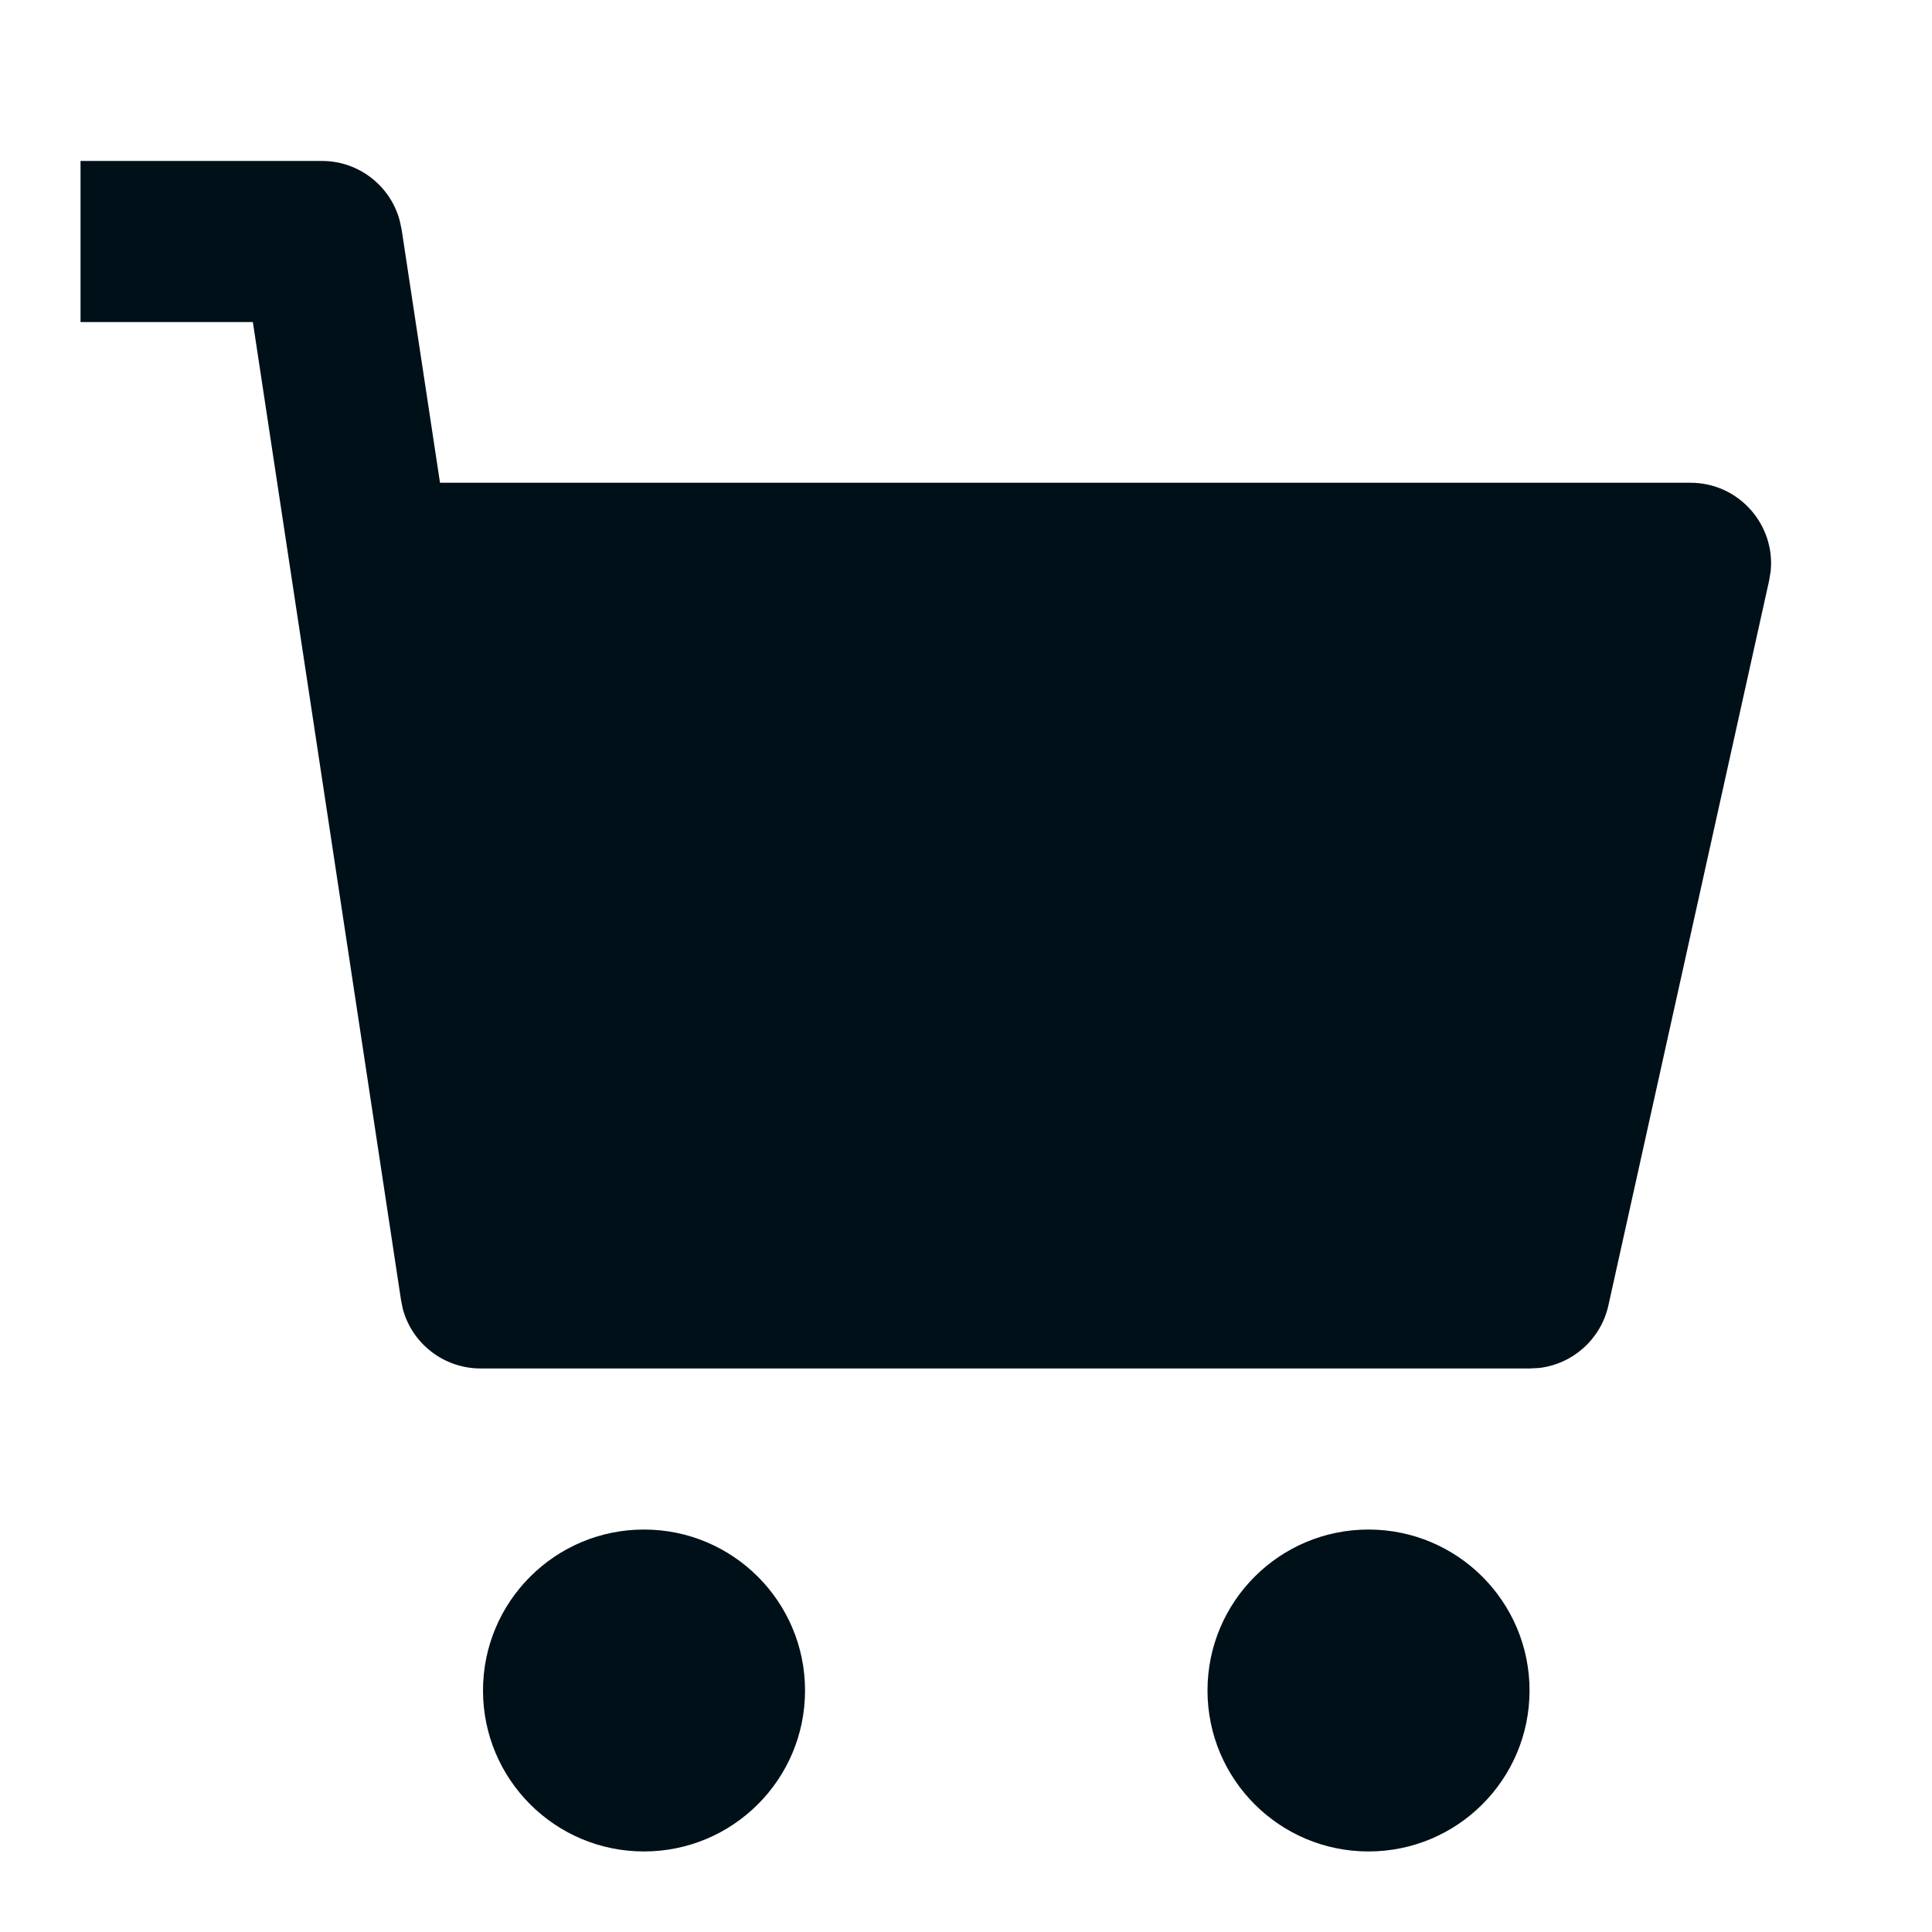
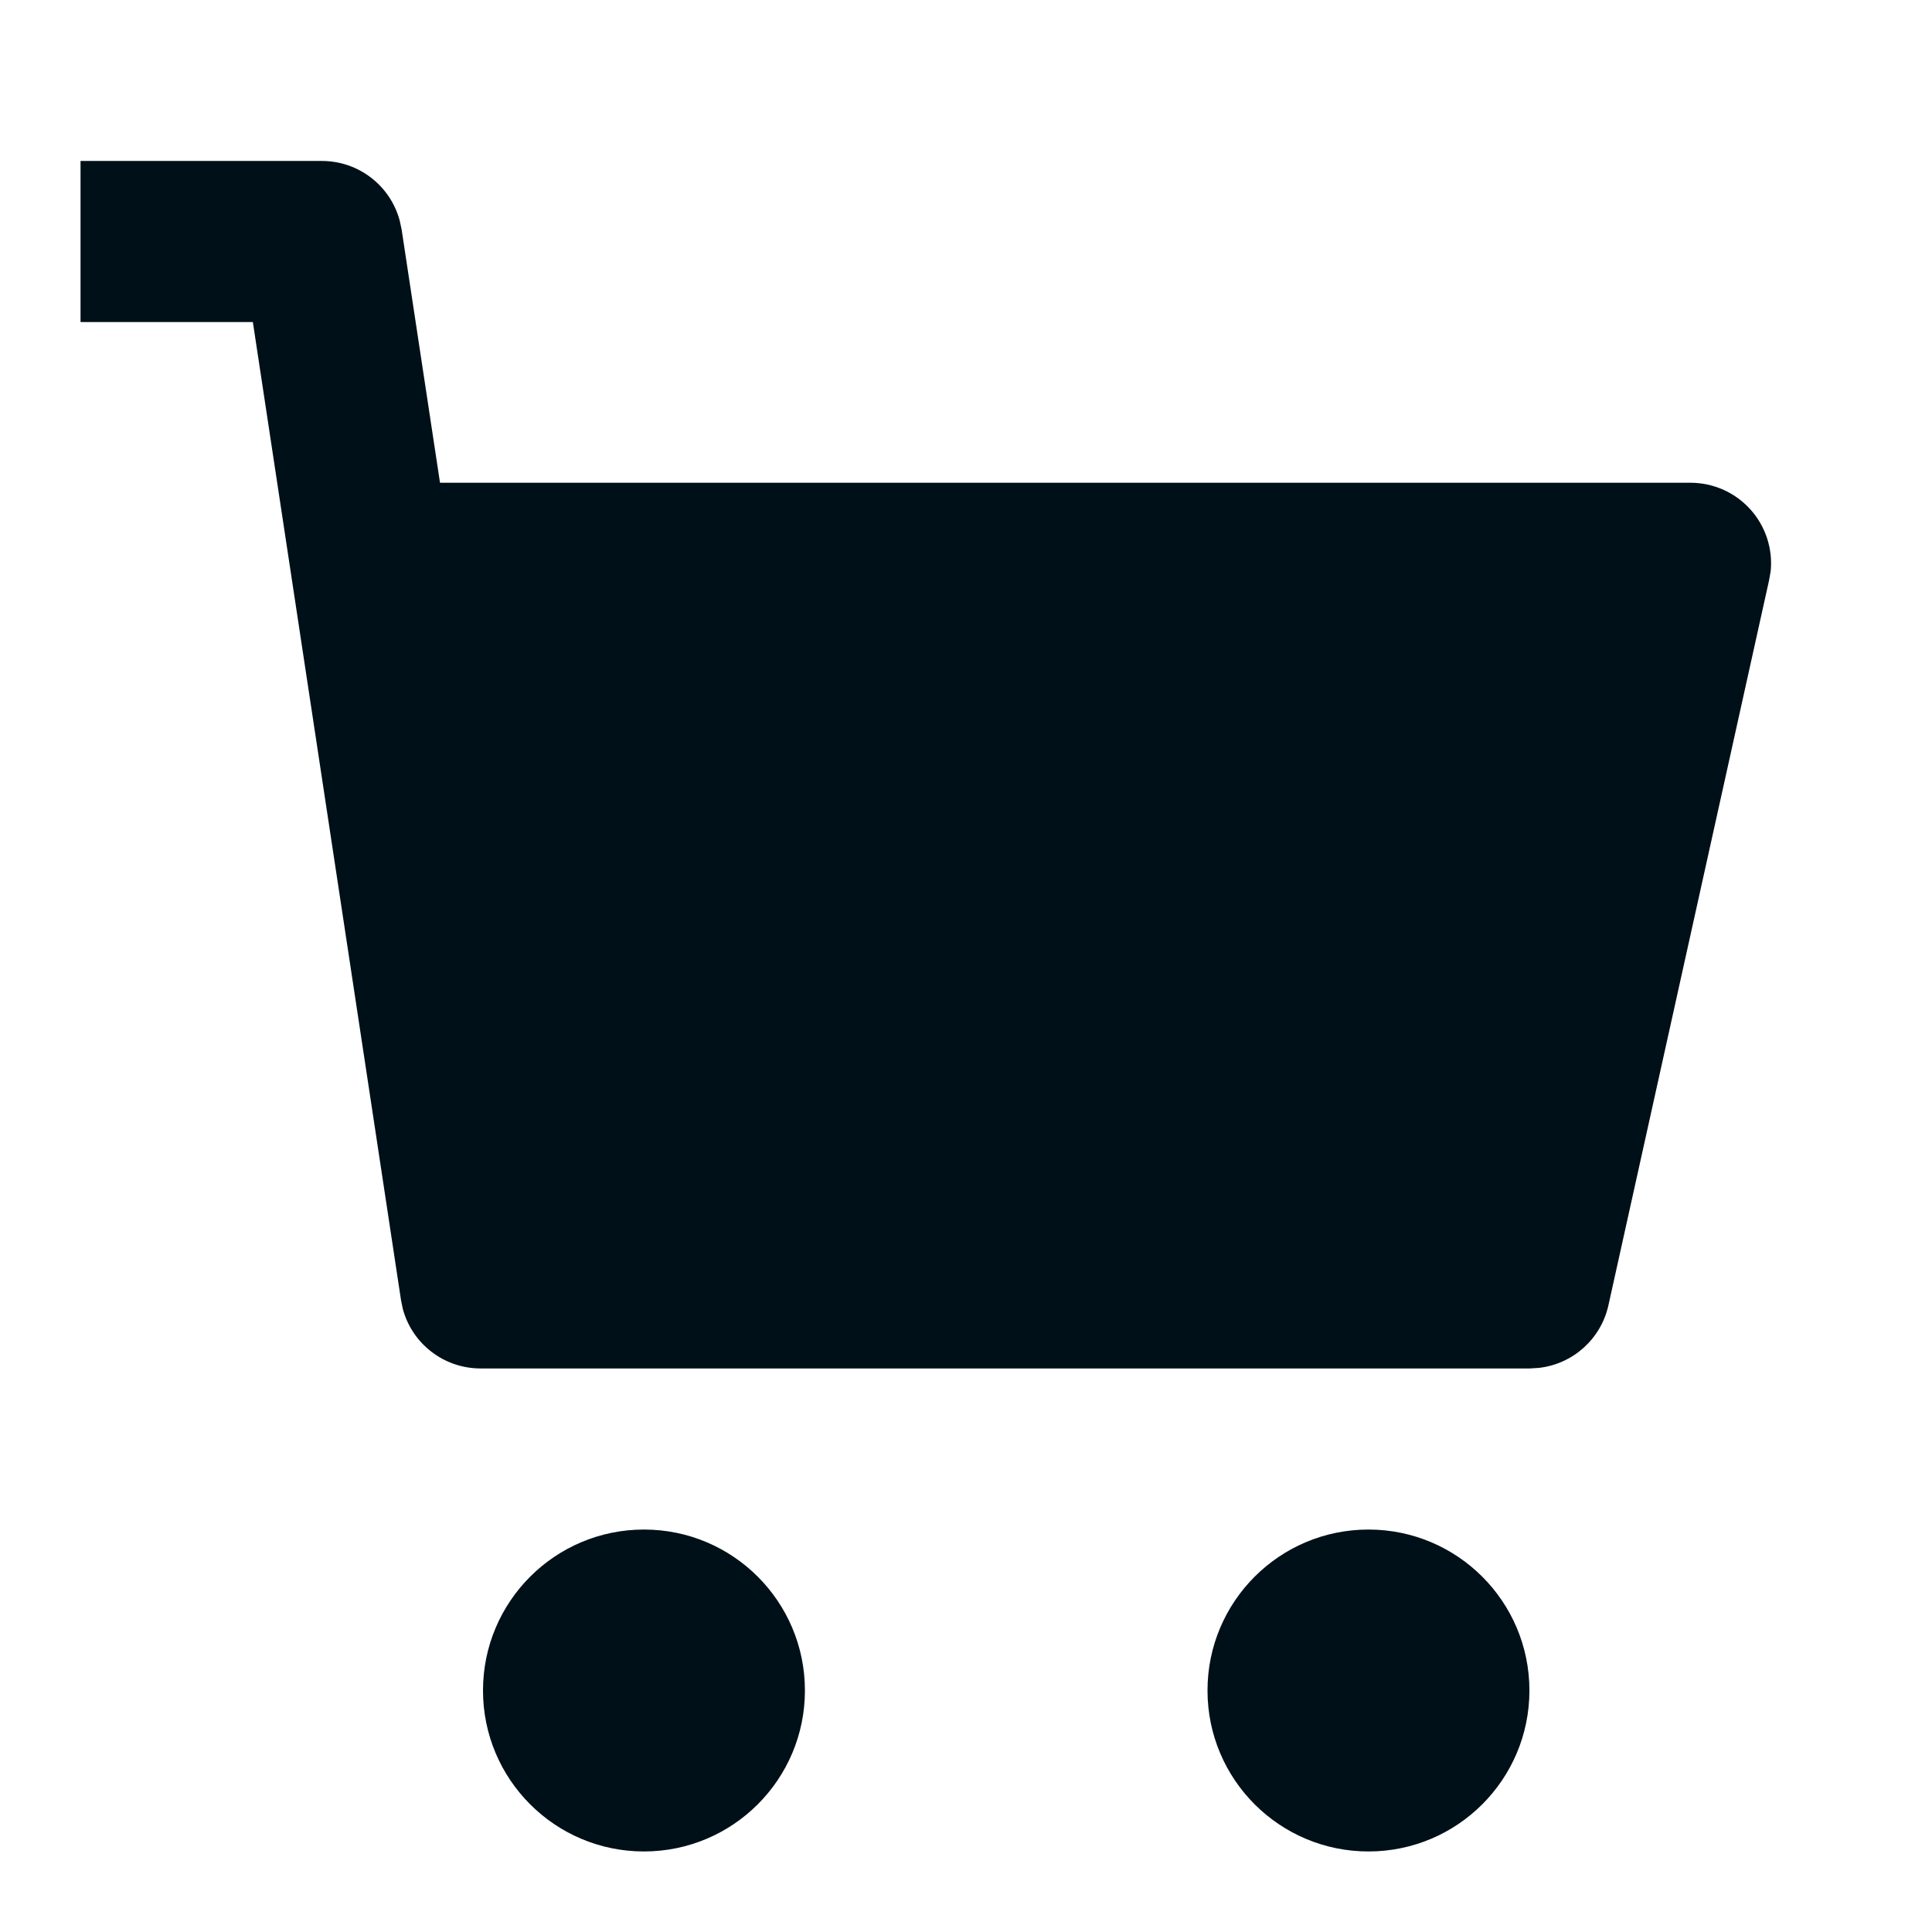
- <svg xmlns="http://www.w3.org/2000/svg" width="16" height="16" viewBox="0 0 16 16" fill="none">
-   <path fill-rule="evenodd" clip-rule="evenodd" d="M3.31 1.826C3.233 1.539 2.971 1.333 2.667 1.333H0.667V2.667H2.094L3.321 10.766L3.336 10.84C3.413 11.128 3.676 11.333 3.98 11.333H12.67L12.747 11.329C13.026 11.296 13.258 11.09 13.32 10.811L14.651 4.809L14.664 4.731C14.703 4.345 14.4 3.998 14 3.998L3.644 3.998L3.326 1.9L3.31 1.826ZM5.333 15.333C4.597 15.333 4 14.736 4 14C4 13.264 4.597 12.667 5.333 12.667C6.07 12.667 6.667 13.264 6.667 14C6.667 14.736 6.07 15.333 5.333 15.333ZM11.333 15.333C10.597 15.333 10 14.736 10 14C10 13.264 10.597 12.667 11.333 12.667C12.07 12.667 12.667 13.264 12.667 14C12.667 14.736 12.07 15.333 11.333 15.333Z" fill="#001018" />
+ <svg xmlns="http://www.w3.org/2000/svg" width="16" height="16" fill="none">
+   <path fill-rule="evenodd" clip-rule="evenodd" d="M3.31 1.826a.667.667 0 0 0-.643-.493h-2v1.334h1.427l1.227 8.1.015.073c.077.288.34.493.644.493h8.69l.077-.005a.667.667 0 0 0 .573-.517l1.33-6.002.014-.078A.667.667 0 0 0 14 3.998H3.644L3.326 1.9l-.016-.074zm2.023 13.507a1.333 1.333 0 1 1 0-2.666 1.333 1.333 0 0 1 0 2.666zm6 0a1.333 1.333 0 1 1 0-2.666 1.333 1.333 0 0 1 0 2.666z" fill="#001018" />
</svg>
